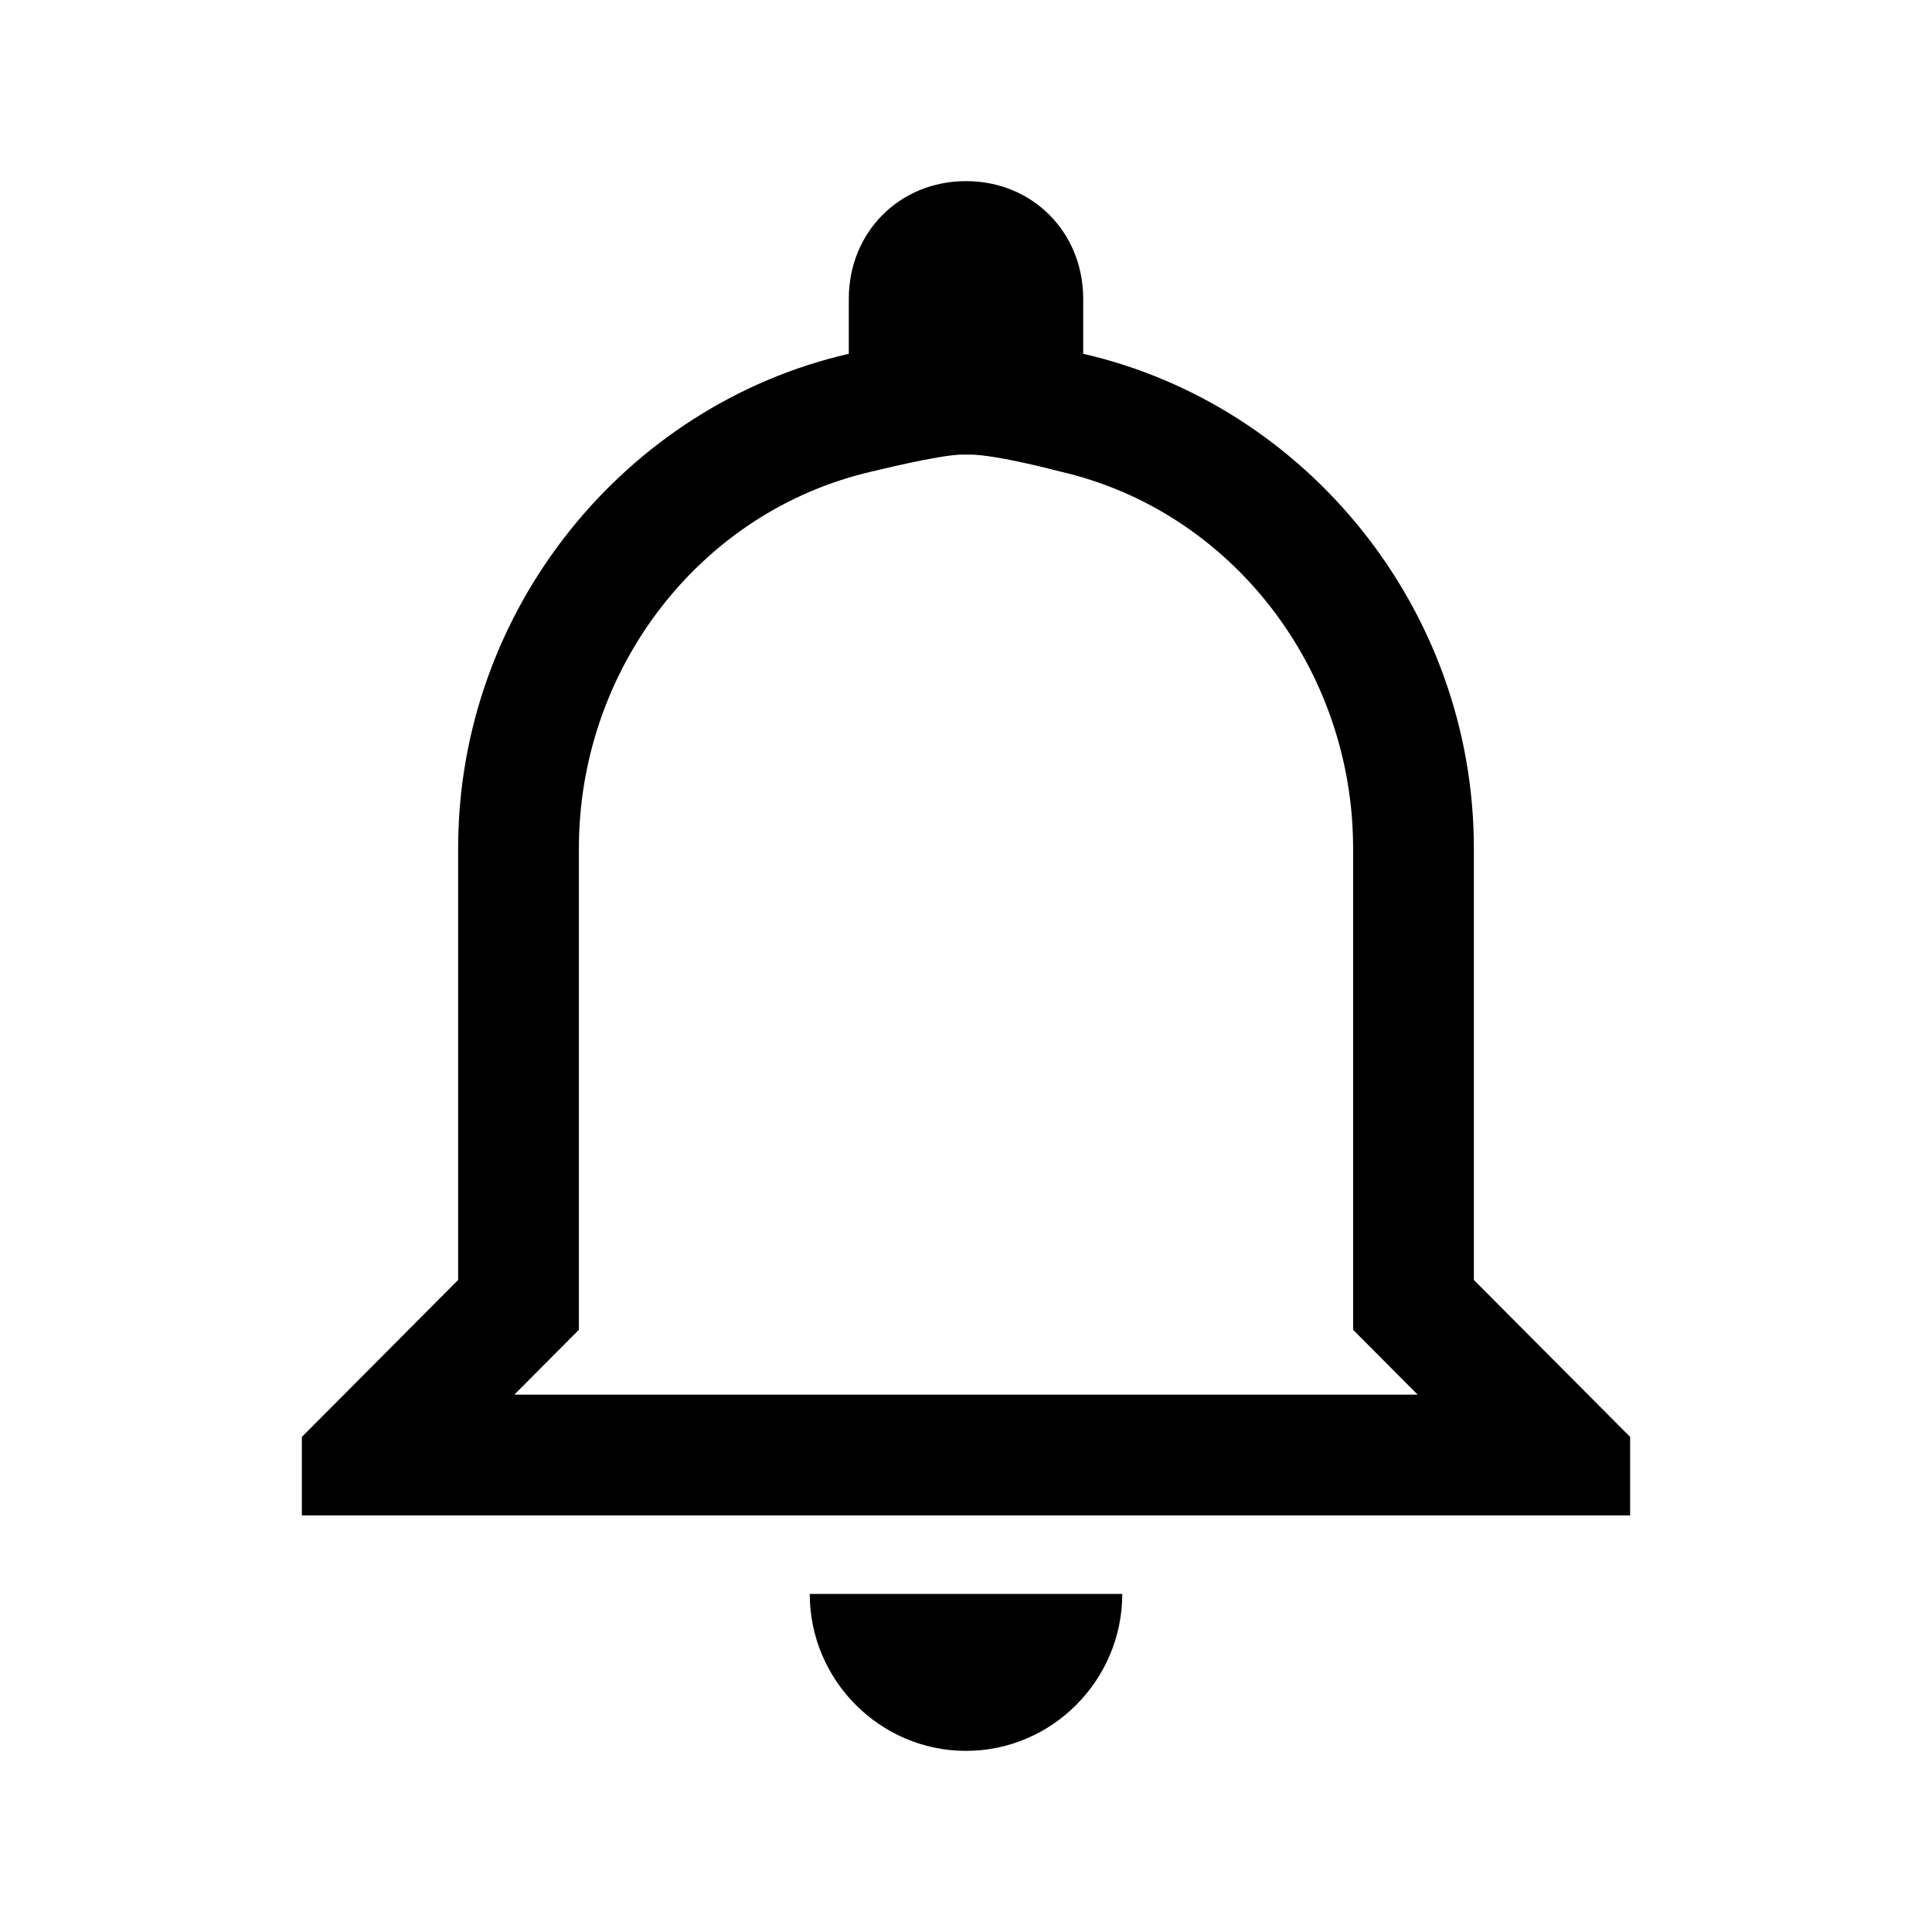
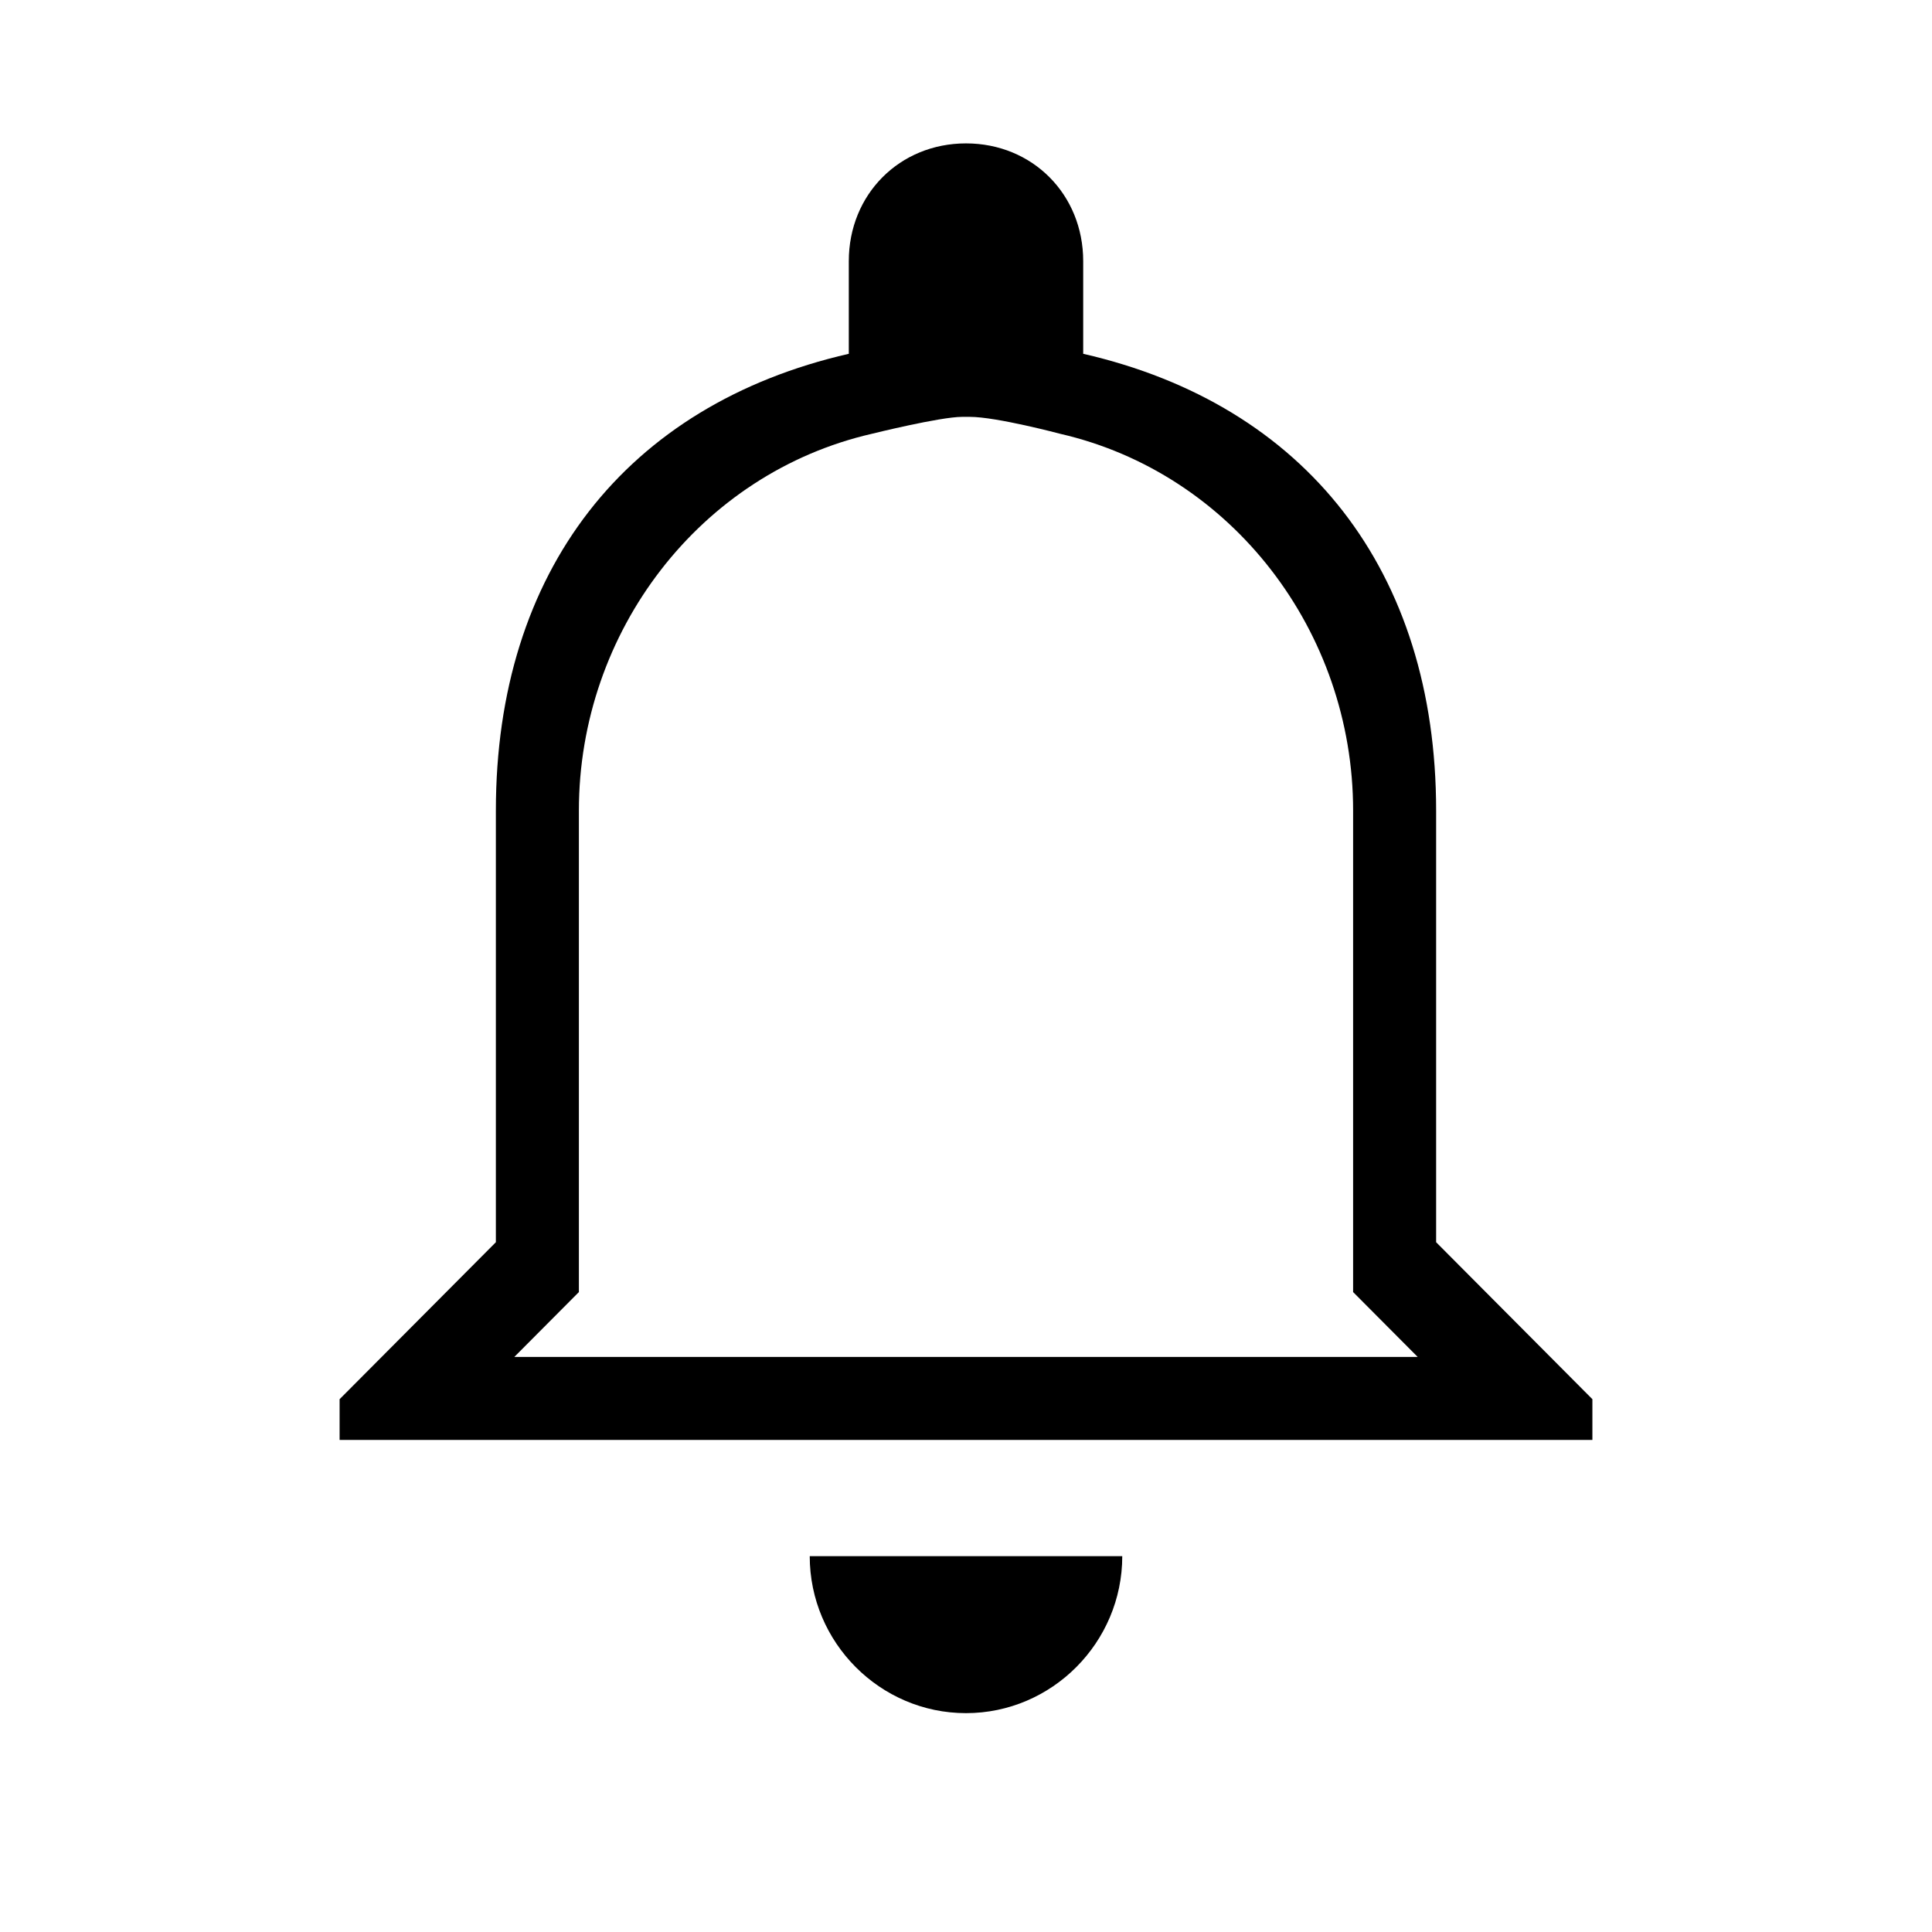
- <svg xmlns="http://www.w3.org/2000/svg" width="512" height="512">
-   <path d="M257 120.471c7.083 0 23.911 4.479 23.911 4.479 45.589 10.447 77.678 52.439 77.678 99.85v127.612l9.321 9.364 7.788 7.823H136.302l7.788-7.823 9.321-9.364V224.8c0-47.41 32.089-89.403 77.678-99.85 0 0 18.043-4.479 23.911-4.479M256 48c-17.602 0-31.059 13.518-31.059 31.2v14.559c-59.015 13.523-103.53 67.601-103.53 131.041v114.4L80 380.8v20.8h352v-20.8l-41.411-41.6V224.8c0-63.44-44.516-117.518-103.53-131.041V79.2c0-17.682-13.457-31.2-31.059-31.2zm41.411 374.4h-82.823c0 22.881 18.633 41.6 41.412 41.6s41.411-18.719 41.411-41.6z" />
+ <svg xmlns="http://www.w3.org/2000/svg" version="1.1" id="Layer_1" x="0px" y="0px" viewBox="0 0 512 512" enable-background="new 0 0 512 512" xml:space="preserve">
+   <path d="M257,110.471c7.083,0,23.911,4.479,23.911,4.479c45.589,10.447,77.678,52.439,77.678,99.85v127.612l9.321,9.364l7.788,7.823  H136.302l7.788-7.823l9.321-9.364V214.8c0-47.41,32.089-89.403,77.678-99.85c0,0,18.043-4.479,23.911-4.479 M256,38  c-17.602,0-31.059,13.518-31.059,31.2v24.559c-59.015,13.523-93.53,57.601-93.53,121.041v114.4L90,370.8v10.8h332v-10.8  l-41.411-41.6V214.8c0-63.44-34.516-107.518-93.53-121.041V69.2C287.059,51.518,273.602,38,256,38L256,38z M297.411,412.4h-82.823  c0,22.881,18.633,41.6,41.412,41.6S297.411,435.281,297.411,412.4z" />
</svg>
